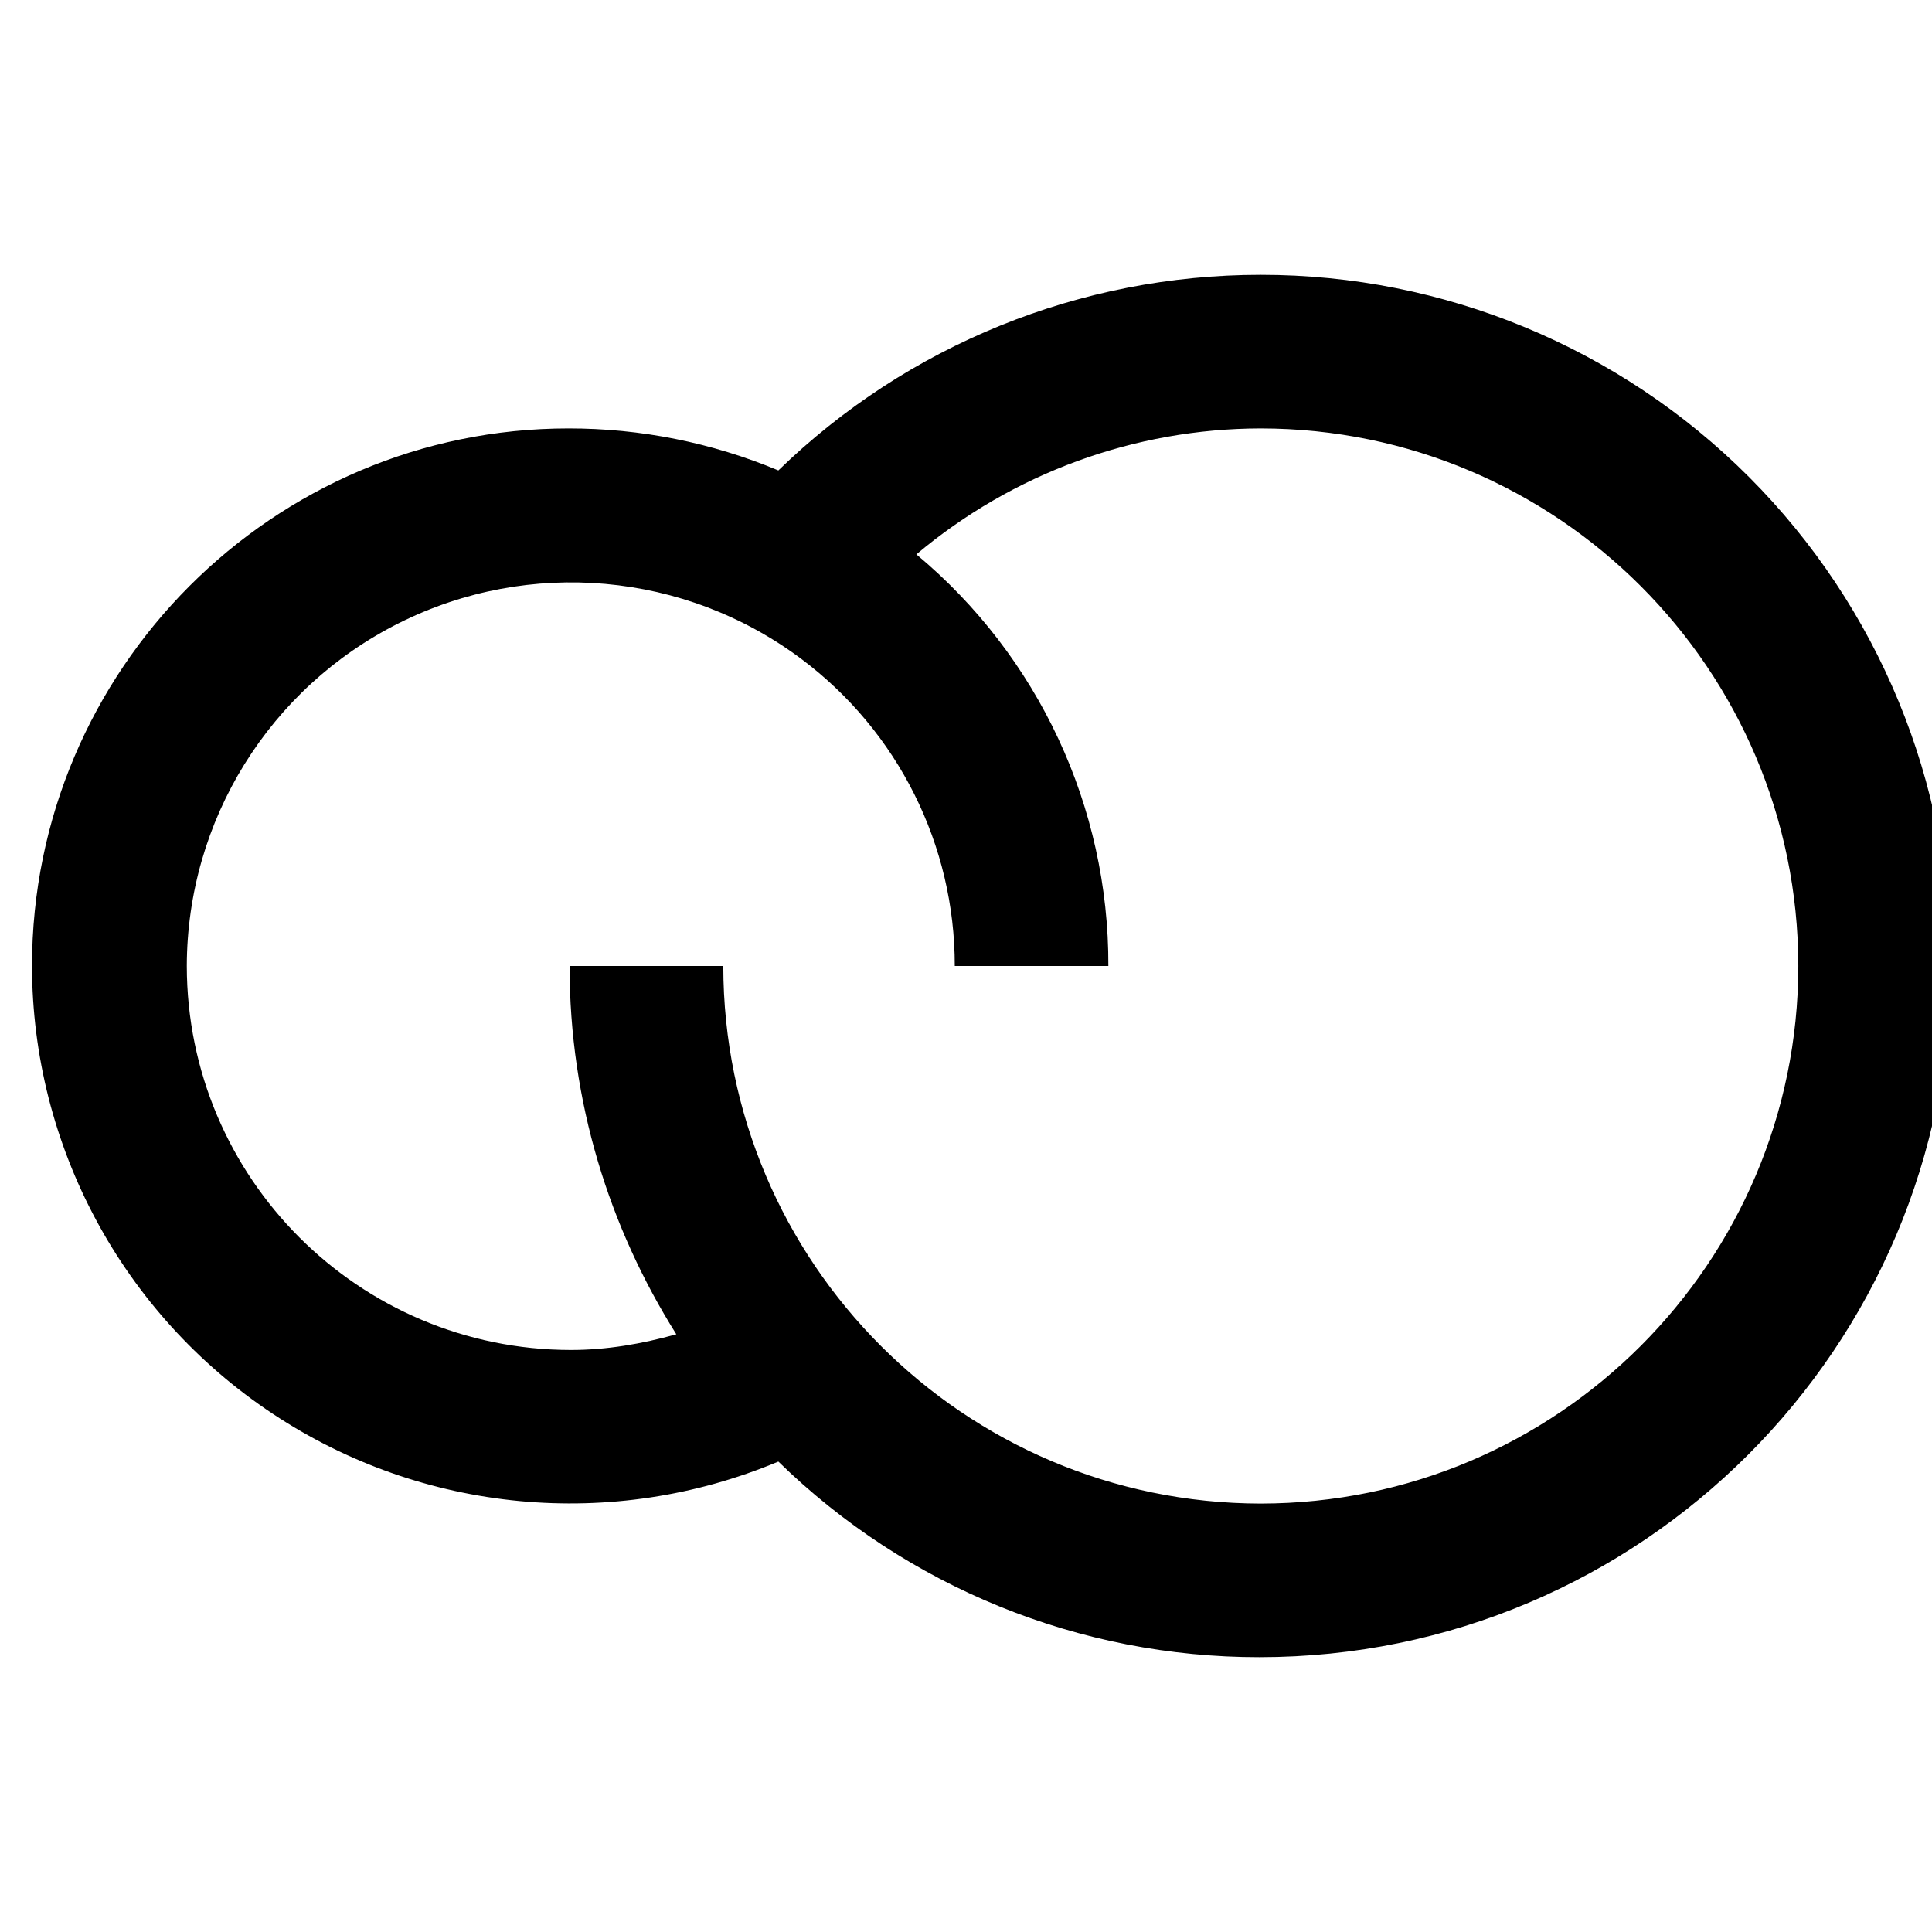
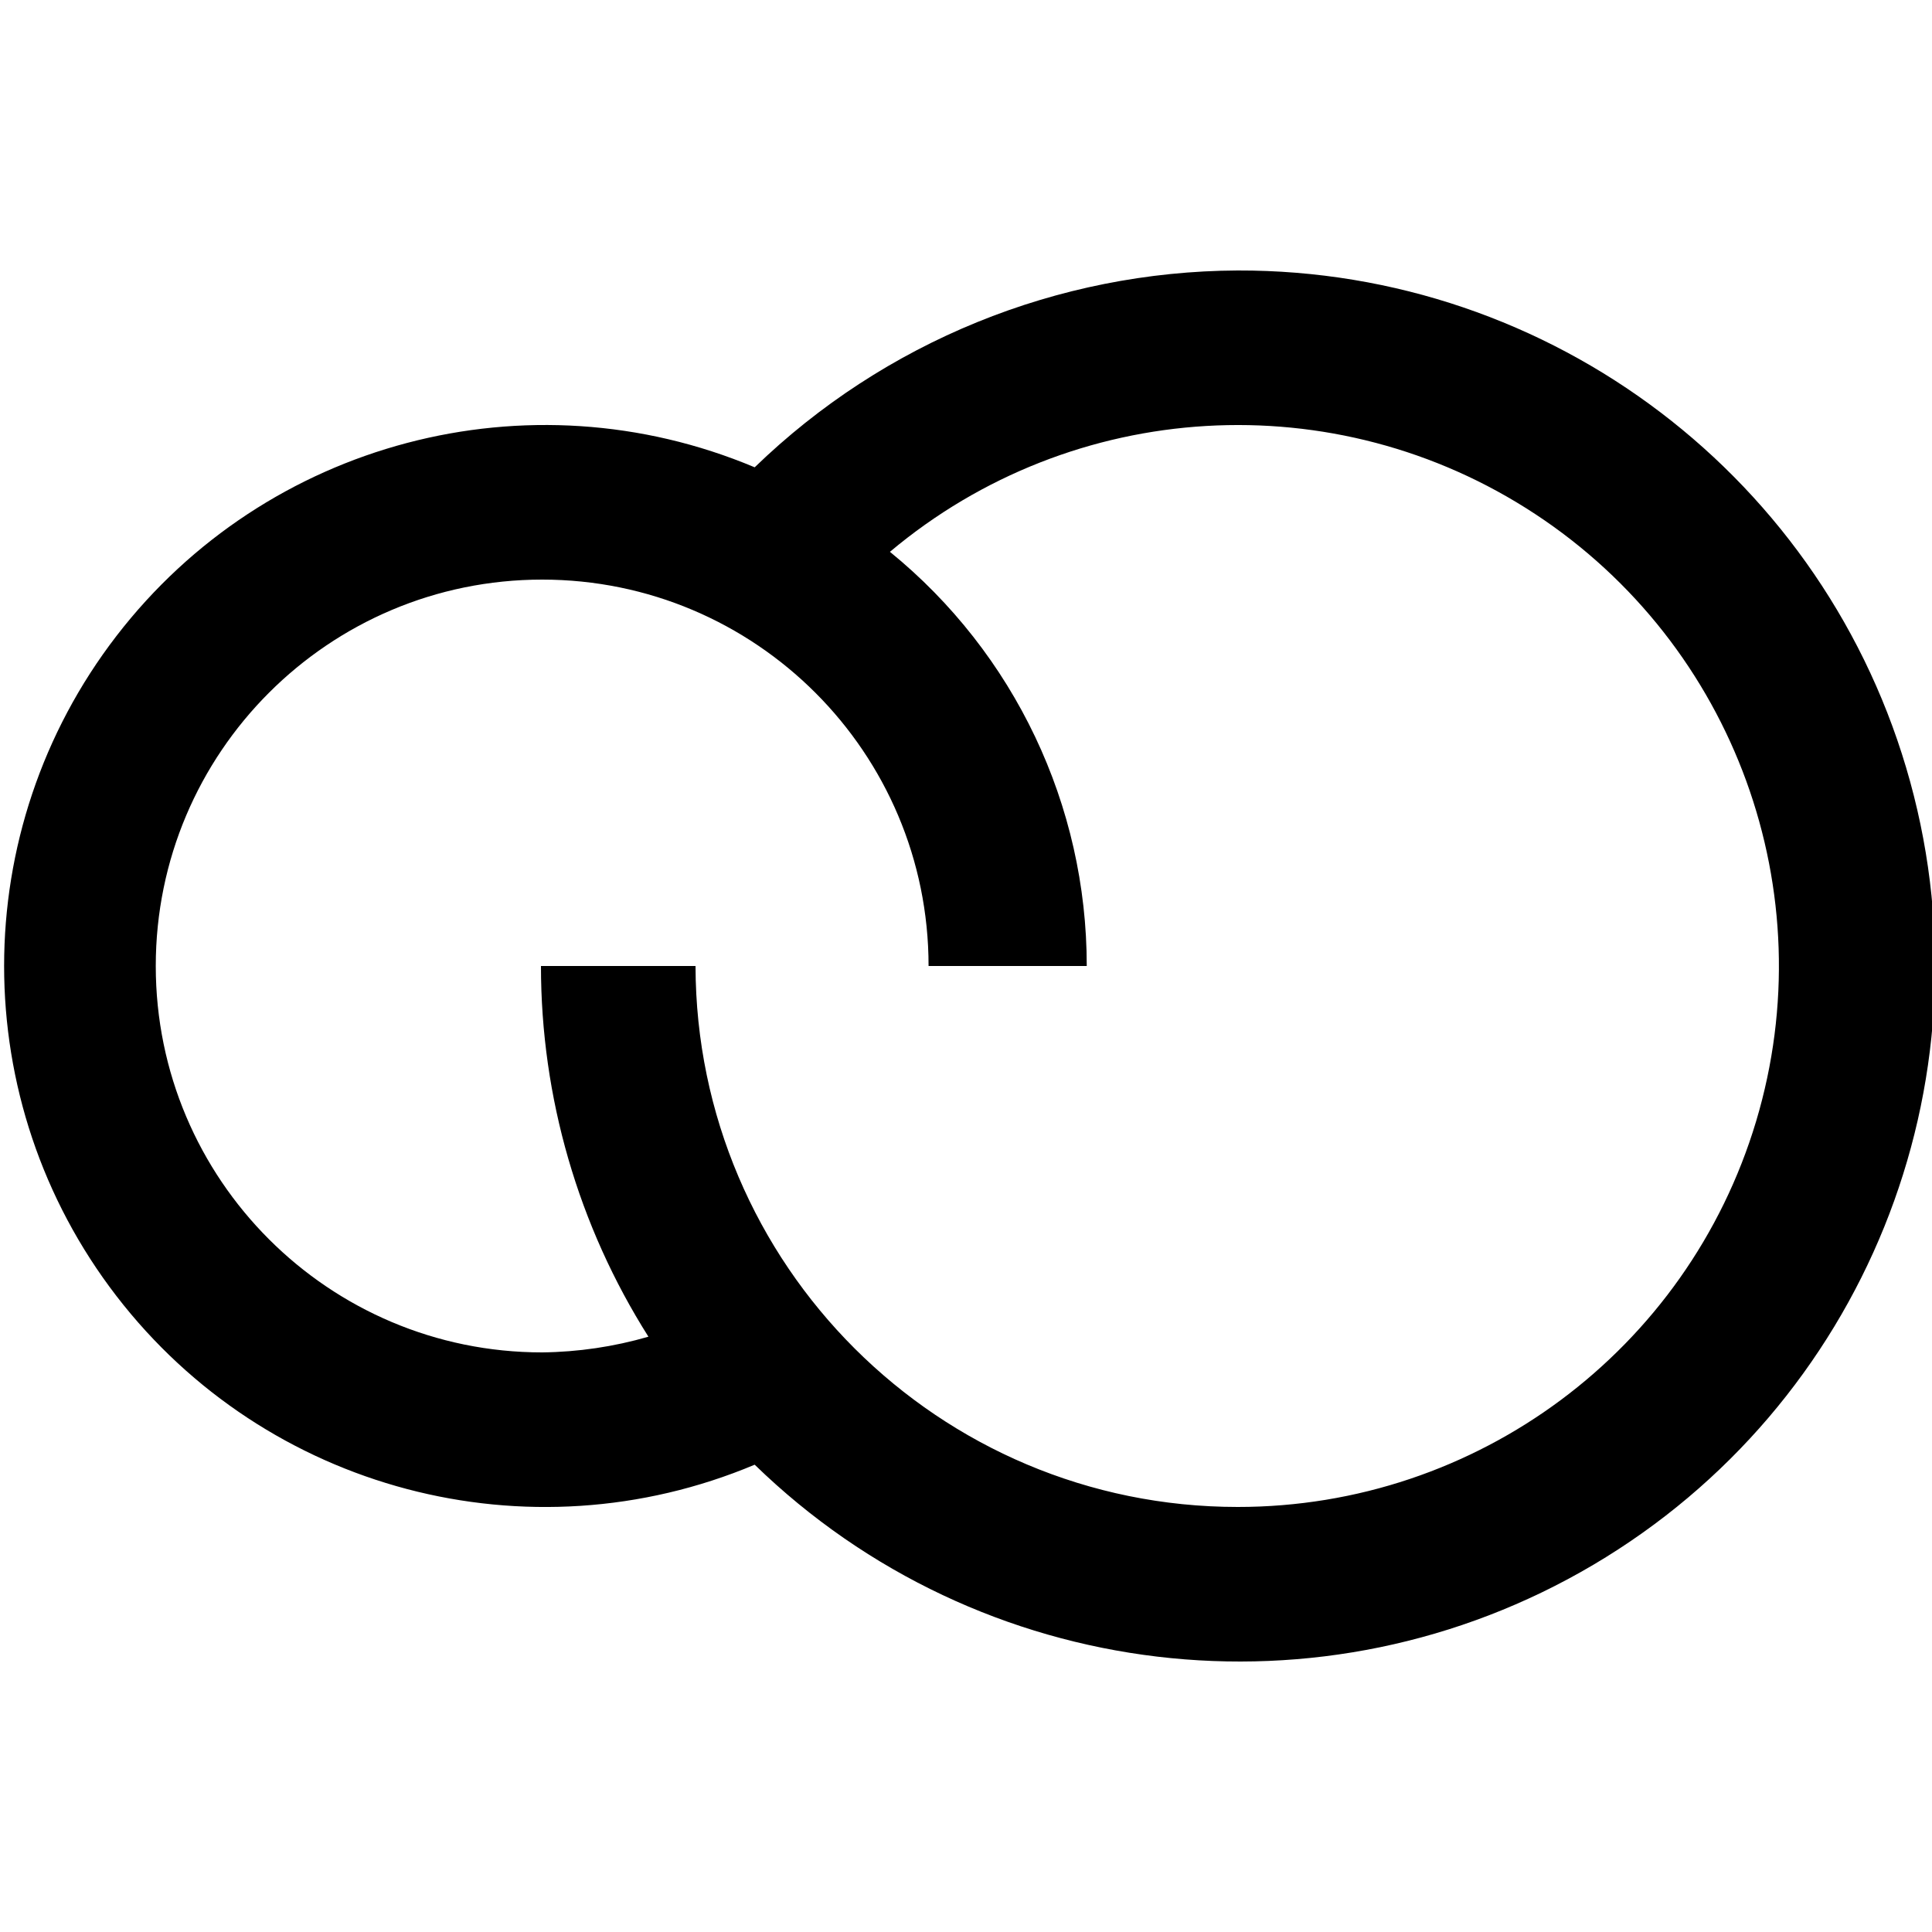
- <svg xmlns="http://www.w3.org/2000/svg" width="16" height="16" viewbox="0 0 16 16">
-   <path d="M10.44 2.276a5.73 5.73 0 00-3.994 1.62 4.49 4.49 0 00-1.739-.348C2.262 3.548.265 5.545.265 8a4.457 4.457 0 006.181 4.104 5.695 5.695 0 003.985 1.62A5.726 5.726 0 0016.155 8a5.71 5.71 0 00-5.714-5.724zm0 10.176A4.457 4.457 0 015.99 8H4.717c0 1.123.328 2.166.884 3.05-.288.08-.576.13-.874.13A3.183 3.183 0 011.547 8a3.183 3.183 0 015.088-2.544A3.172 3.172 0 017.907 8h1.272a4.42 4.42 0 00-1.59-3.409 4.44 4.44 0 012.852-1.043A4.457 4.457 0 0114.893 8a4.457 4.457 0 01-4.452 4.452z" />
+ <svg xmlns="http://www.w3.org/2000/svg" width="16" height="16" viewBox="0 0 16 16">
+   <path d="M10.25 2.24a5.79 5.79 0 00-4 1.63 4.48 4.48 0 100 8.26 5.76 5.76 0 104-9.89zm0 10.24A4.49 4.49 0 015.76 8H4.48a5.74 5.74 0 00.89 3.07 3.29 3.29 0 01-.88.13 3.2 3.2 0 010-6.4A3.2 3.2 0 017.69 8H9a4.42 4.42 0 00-1.63-3.43 4.48 4.48 0 112.88 7.91z" />
</svg>
